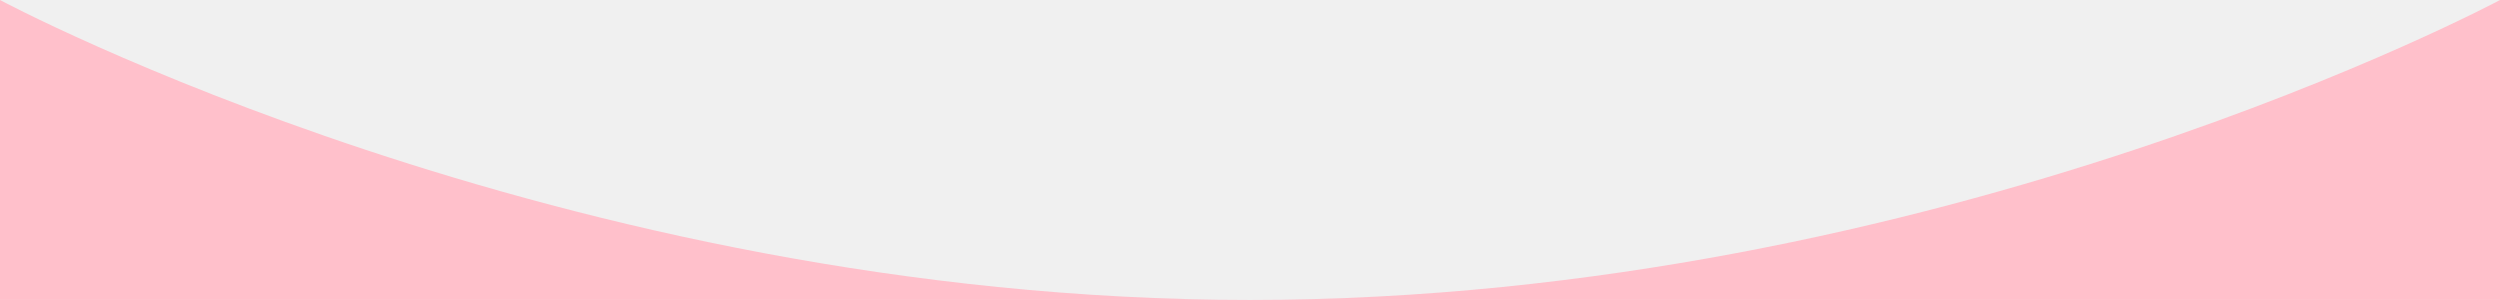
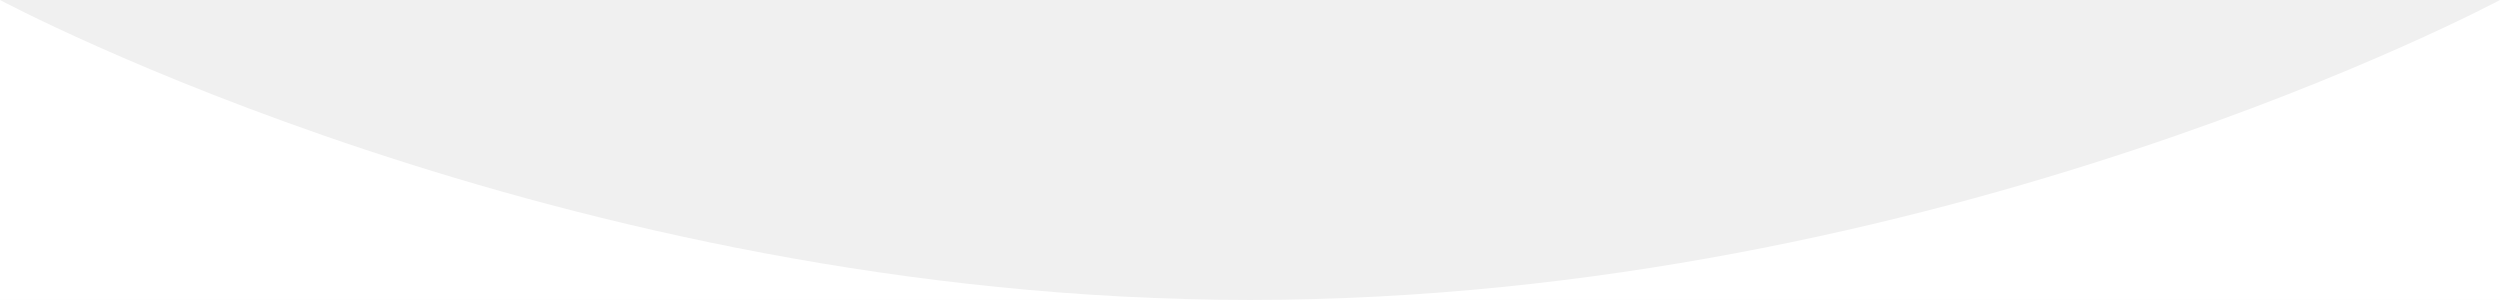
- <svg xmlns="http://www.w3.org/2000/svg" _ngcontent-vip-c53="" viewBox="0 0 144.54 17.34" preserveAspectRatio="none" fill="pink">
+ <svg xmlns="http://www.w3.org/2000/svg" viewBox="0 0 144.54 17.34" preserveAspectRatio="none" fill="white">
  <path _ngcontent-vip-c53="" d="M144.54,17.34H0V0H144.54ZM0,0S32.36,17.34,72.27,17.34,144.54,0,144.54,0" />
</svg>
